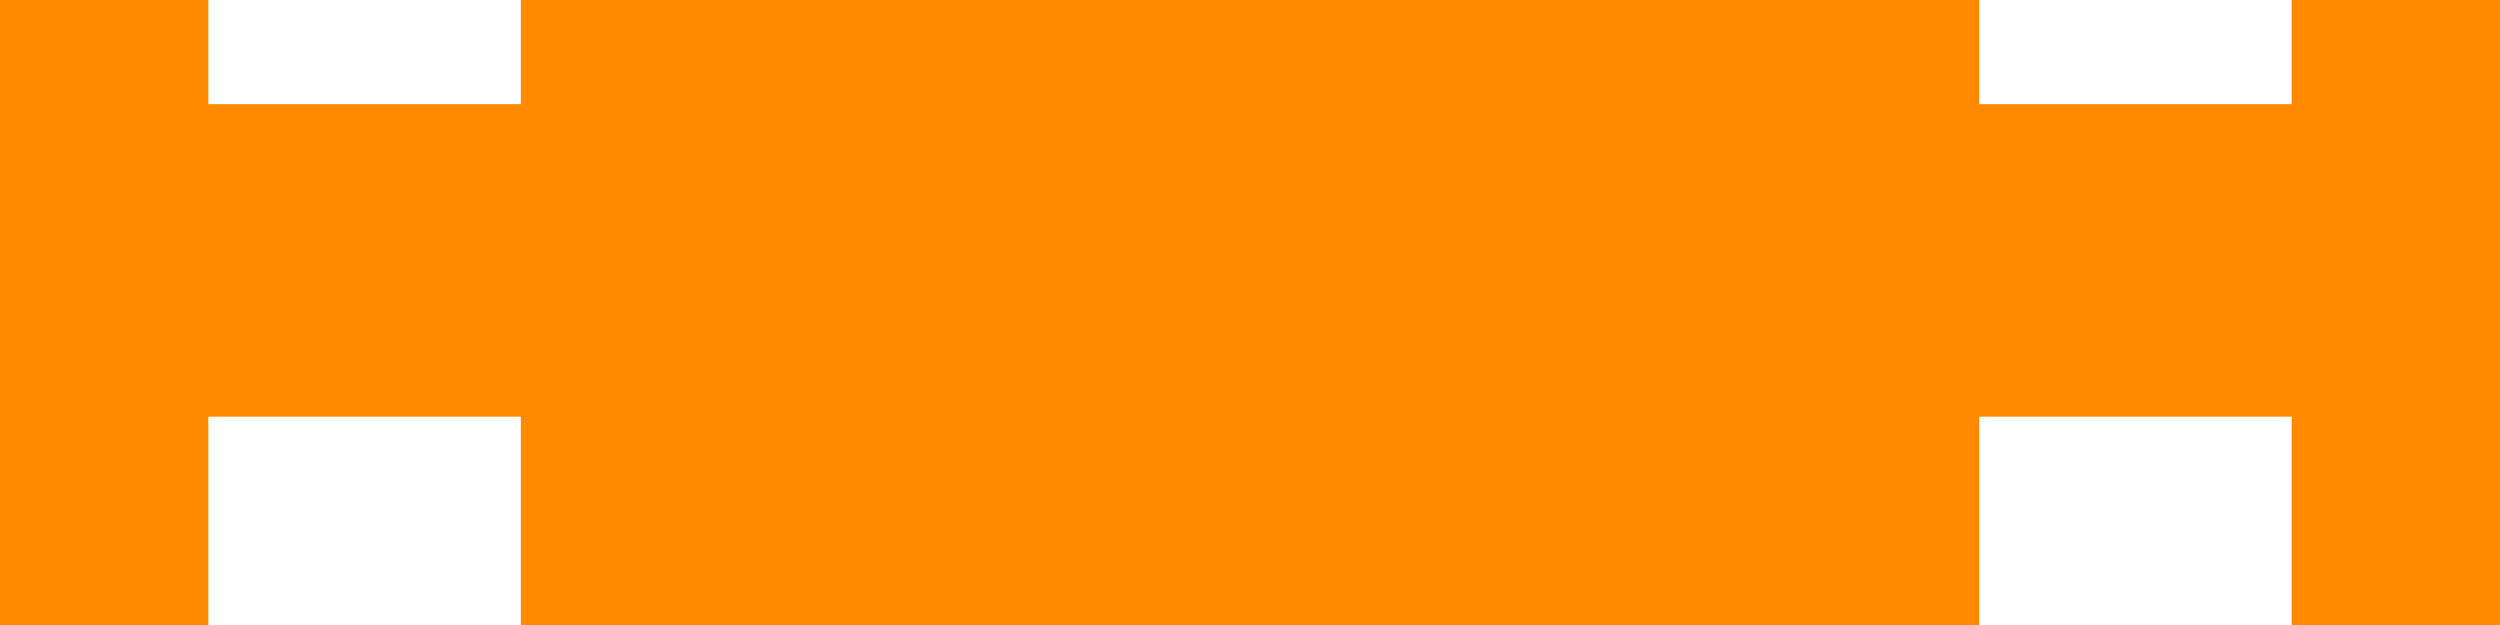
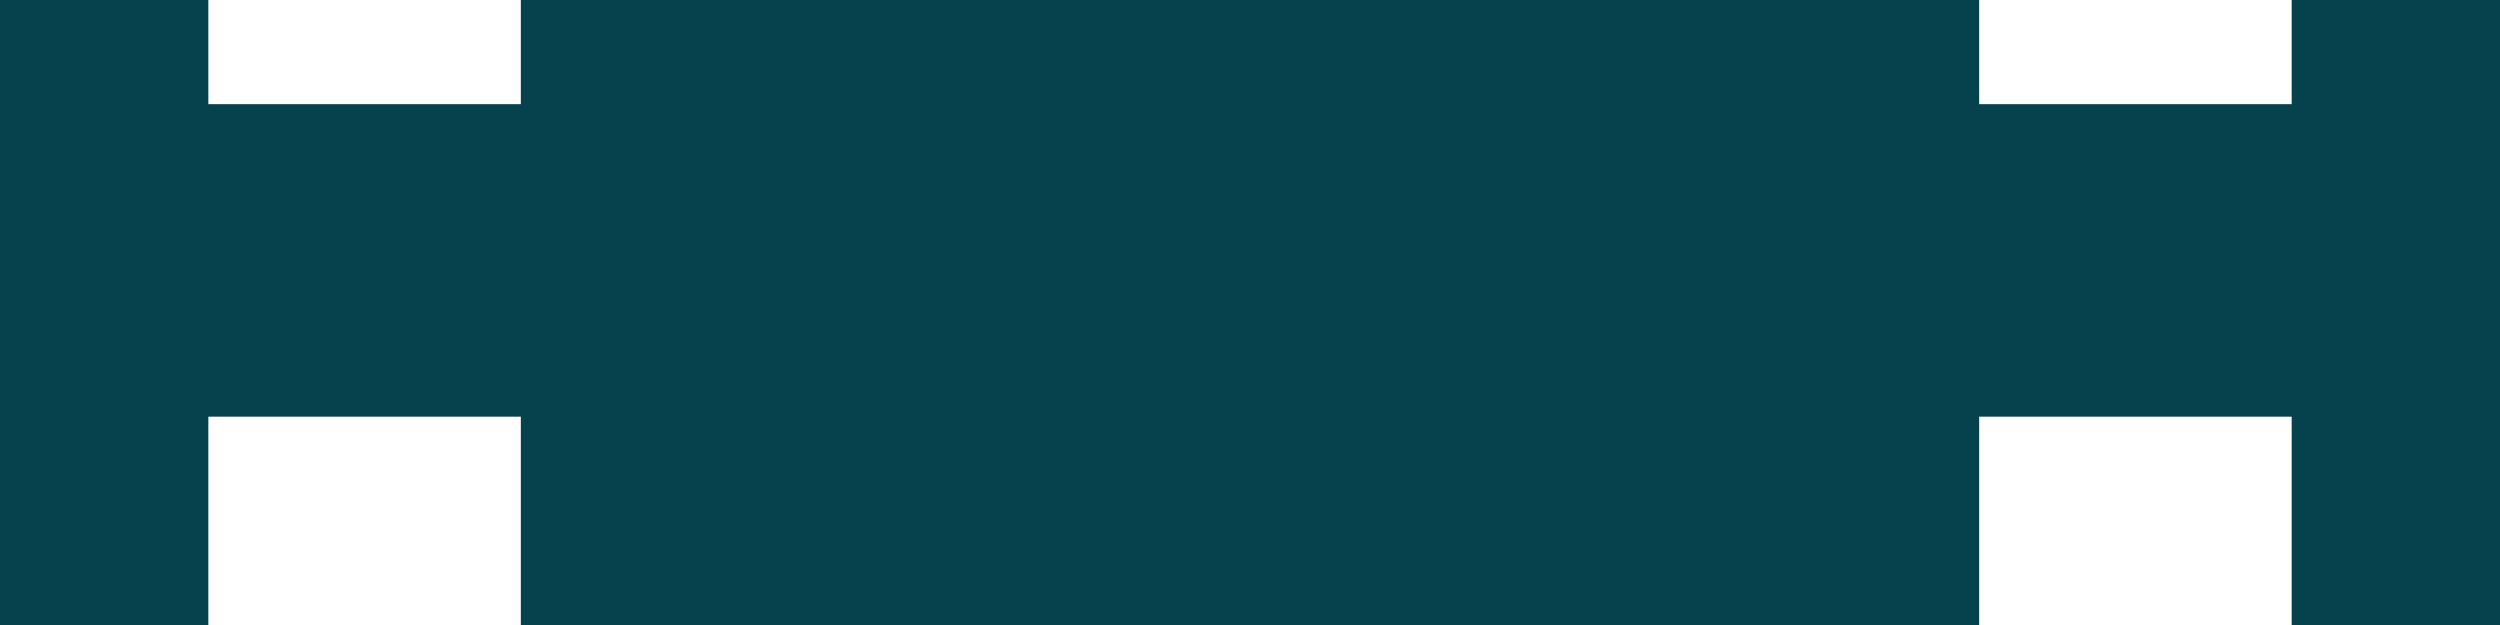
- <svg xmlns="http://www.w3.org/2000/svg" width="24" height="6" viewBox="0 0 24 6" fill="none">
-   <path fill-rule="evenodd" clip-rule="evenodd" d="M5 0H19V1H22V0H24V6H22V4H19V6H5V4H2V6H0V0H2V1H5V0Z" fill="#FF8A00" />
+ <svg xmlns="http://www.w3.org/2000/svg" width="24" height="6" viewBox="0 0 24 6" fill="#05424E">
+   <path fill-rule="evenodd" clip-rule="evenodd" d="M5 0H19V1H22V0H24V6H22V4H19V6H5V4H2V6H0V0H2V1H5V0Z" />
</svg>
